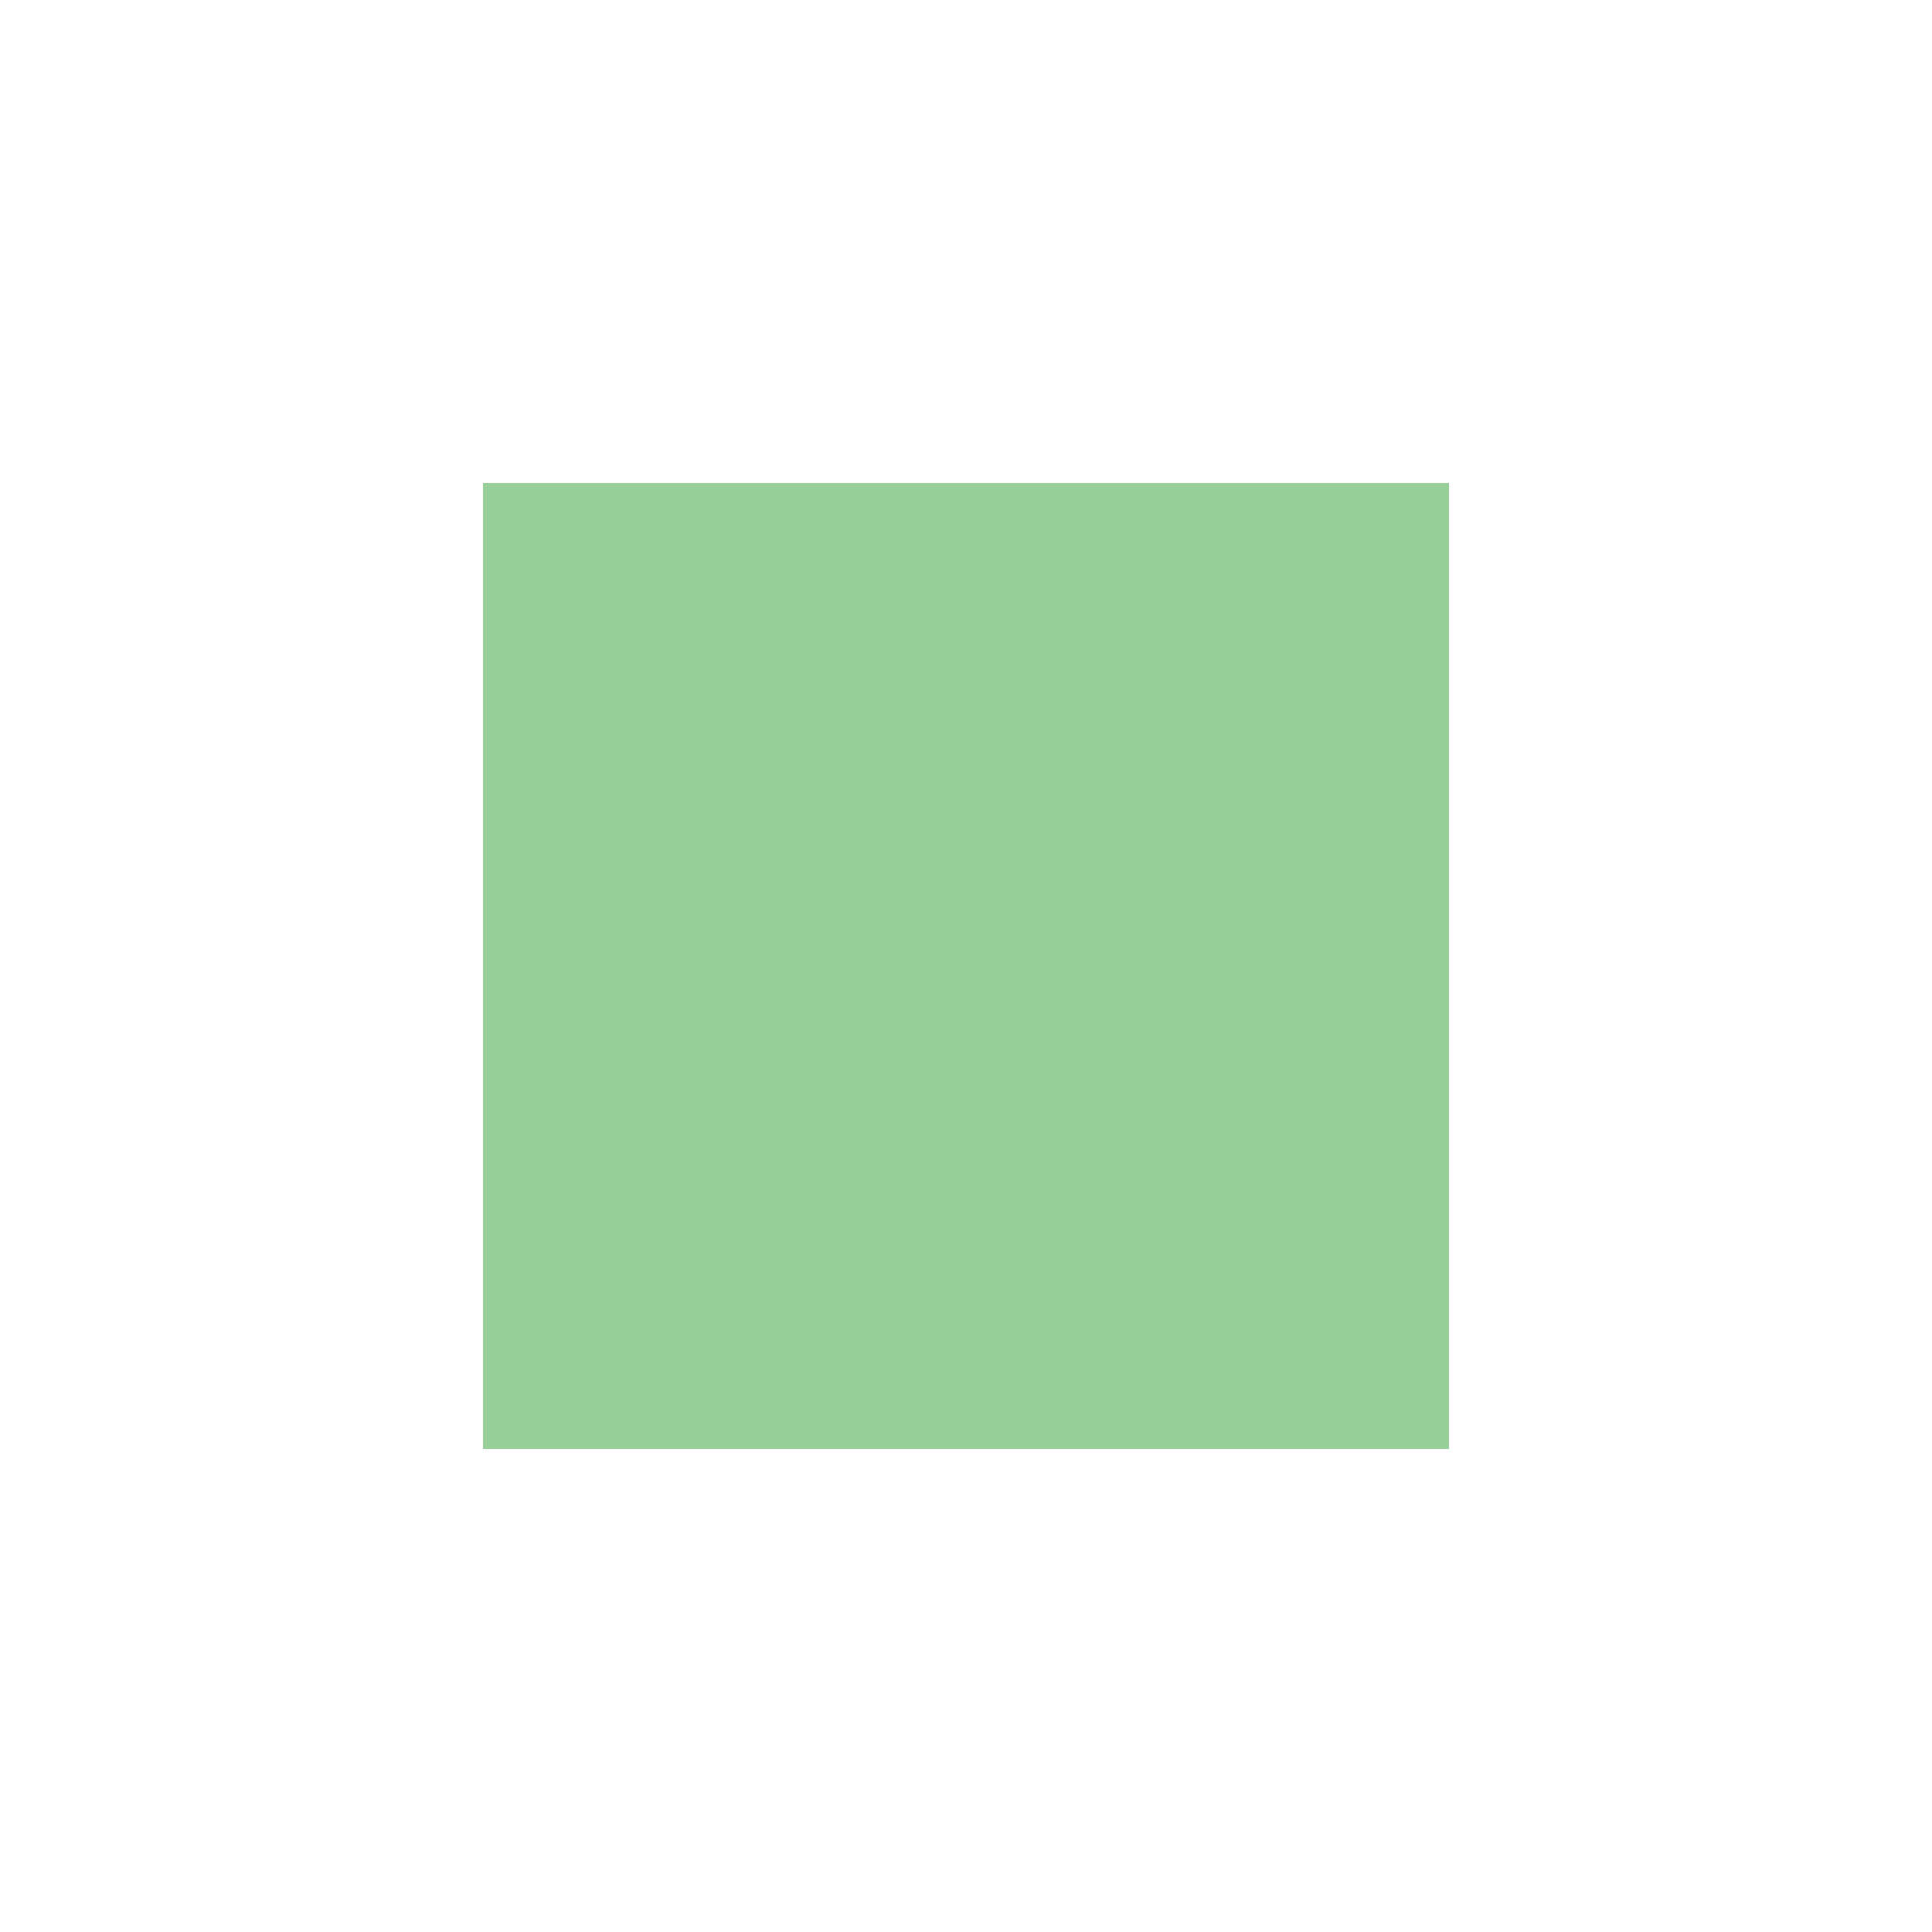
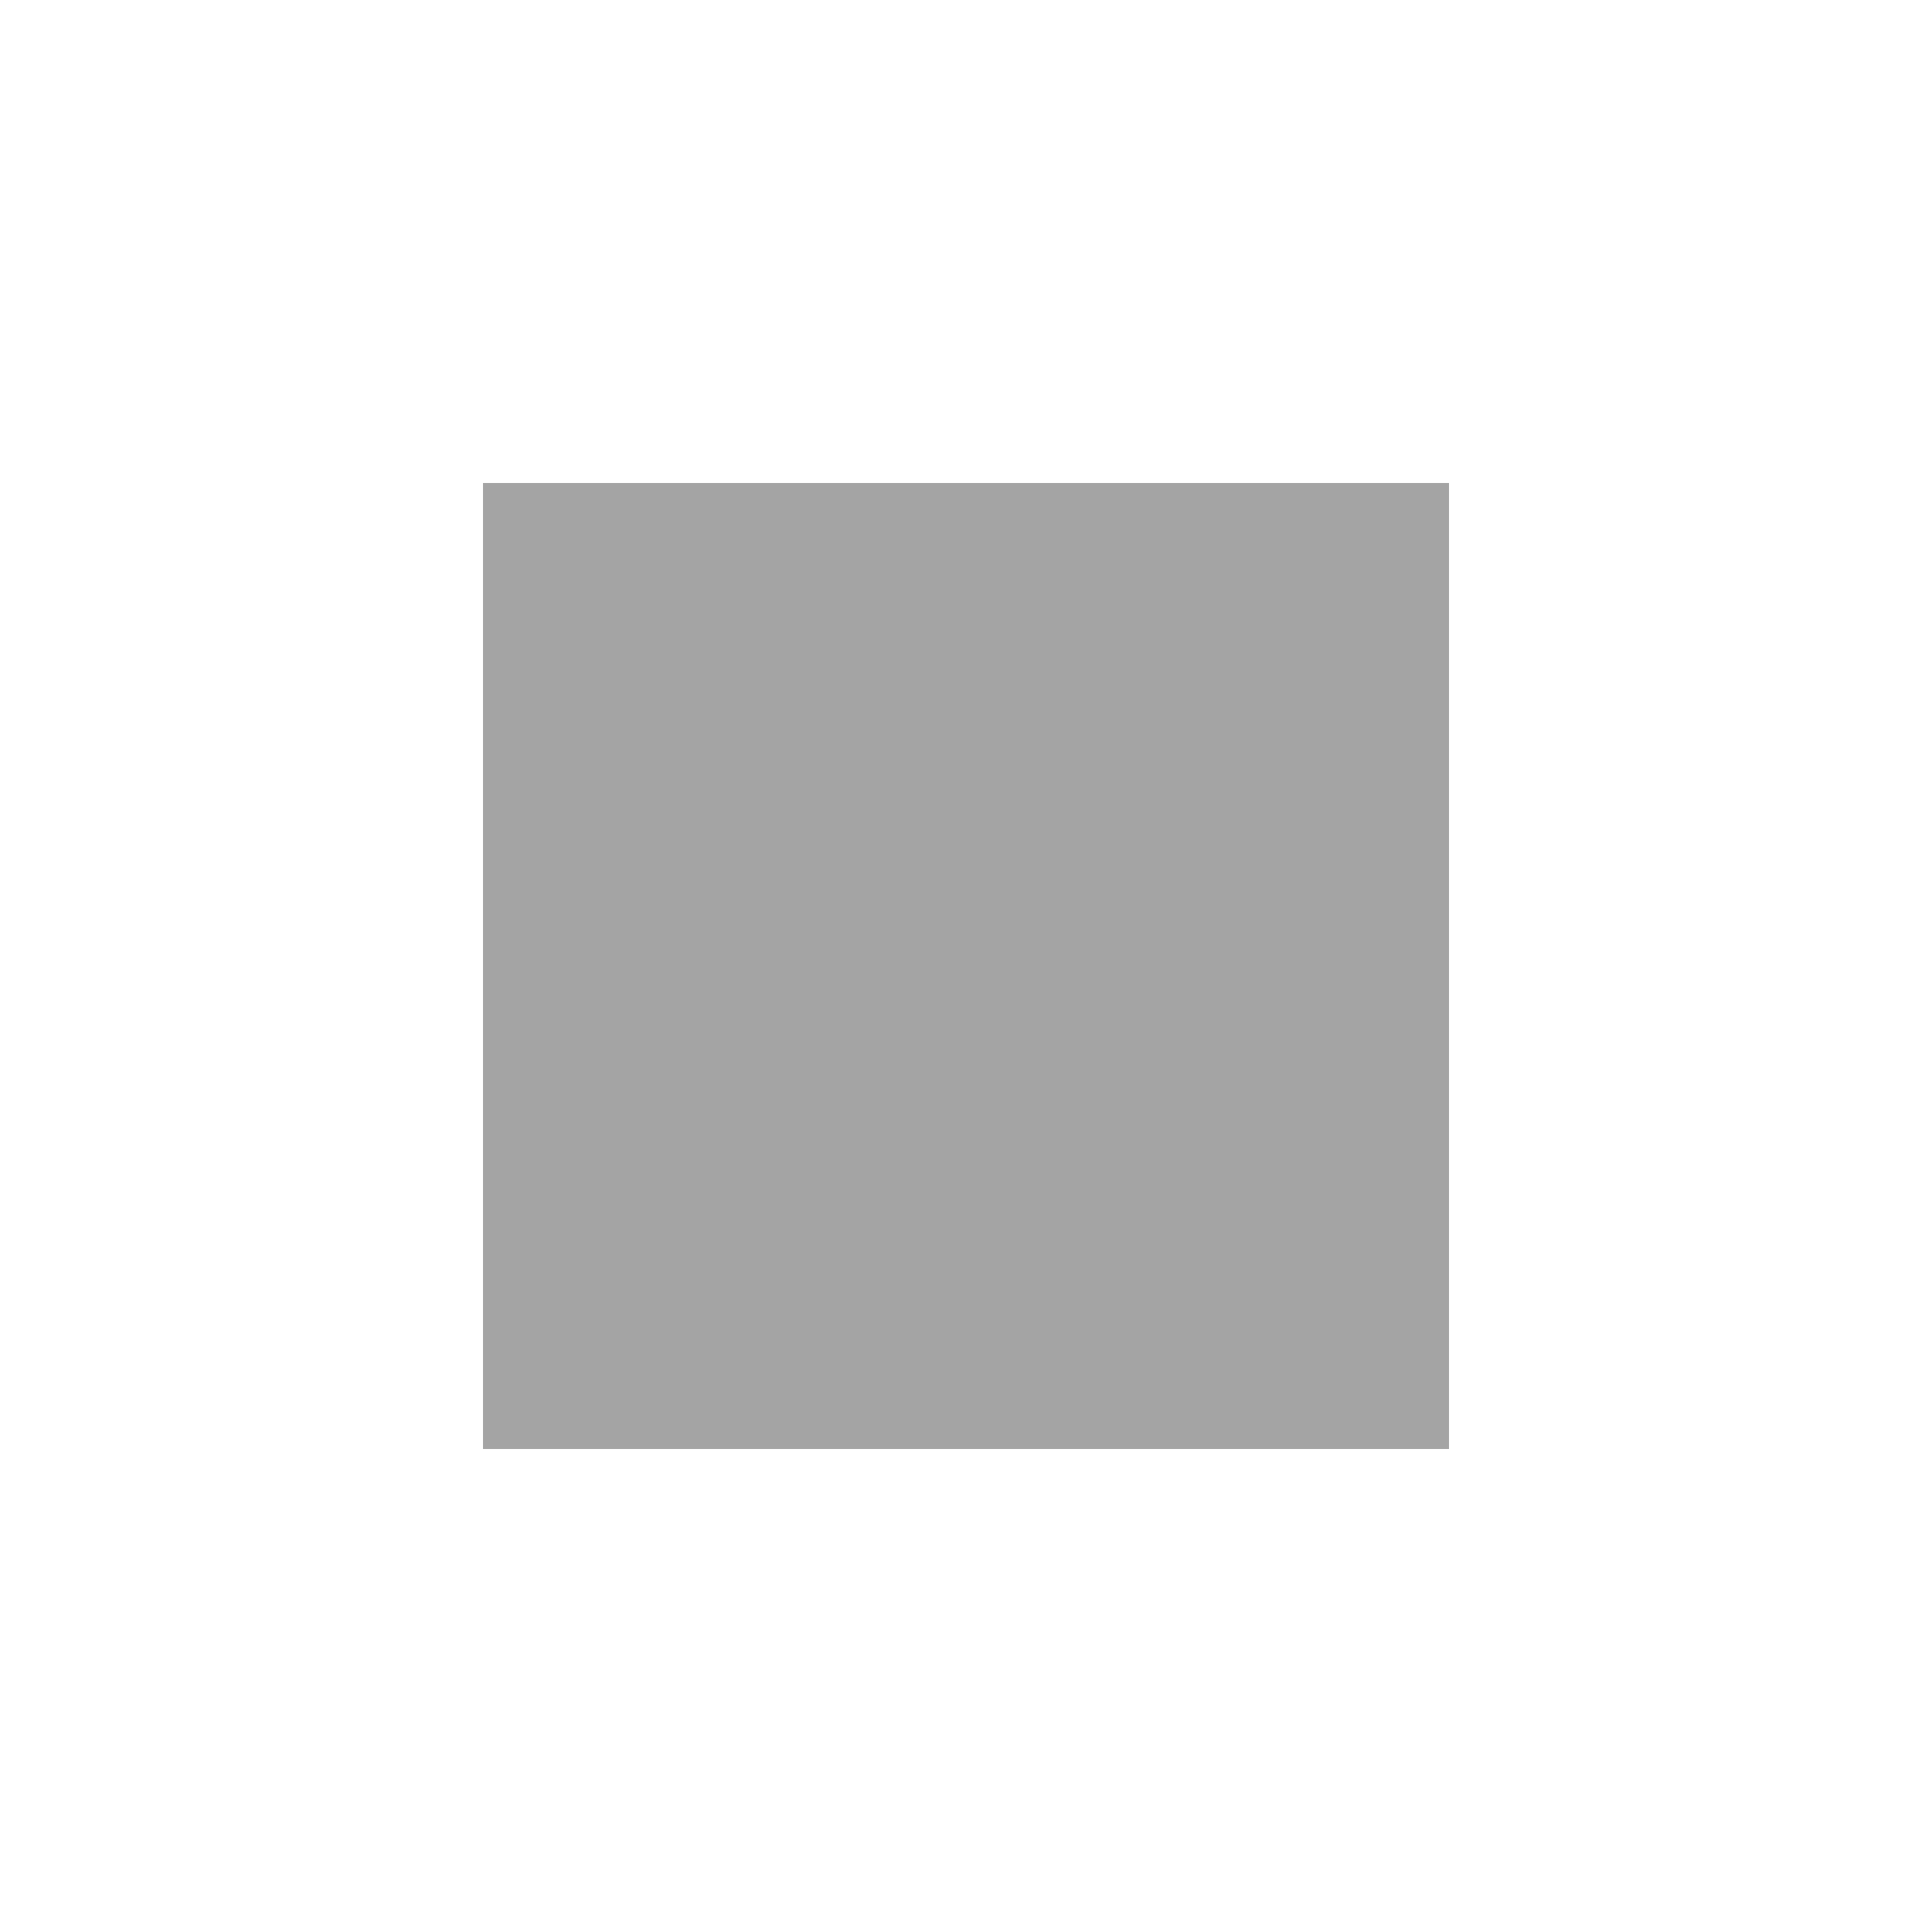
<svg xmlns="http://www.w3.org/2000/svg" version="1.1" id="Capa_1" x="0px" y="0px" width="64px" height="64px" viewBox="0 0 64 64" style="enable-background:new 0 0 64 64;" xml:space="preserve">
  <g>
-     <rect fill="#98CE98" x="16" y="16" width="32" height="32" />
+     <rect fill="#a4a4a4" x="16" y="16" width="32" height="32" />
  </g>
</svg>
